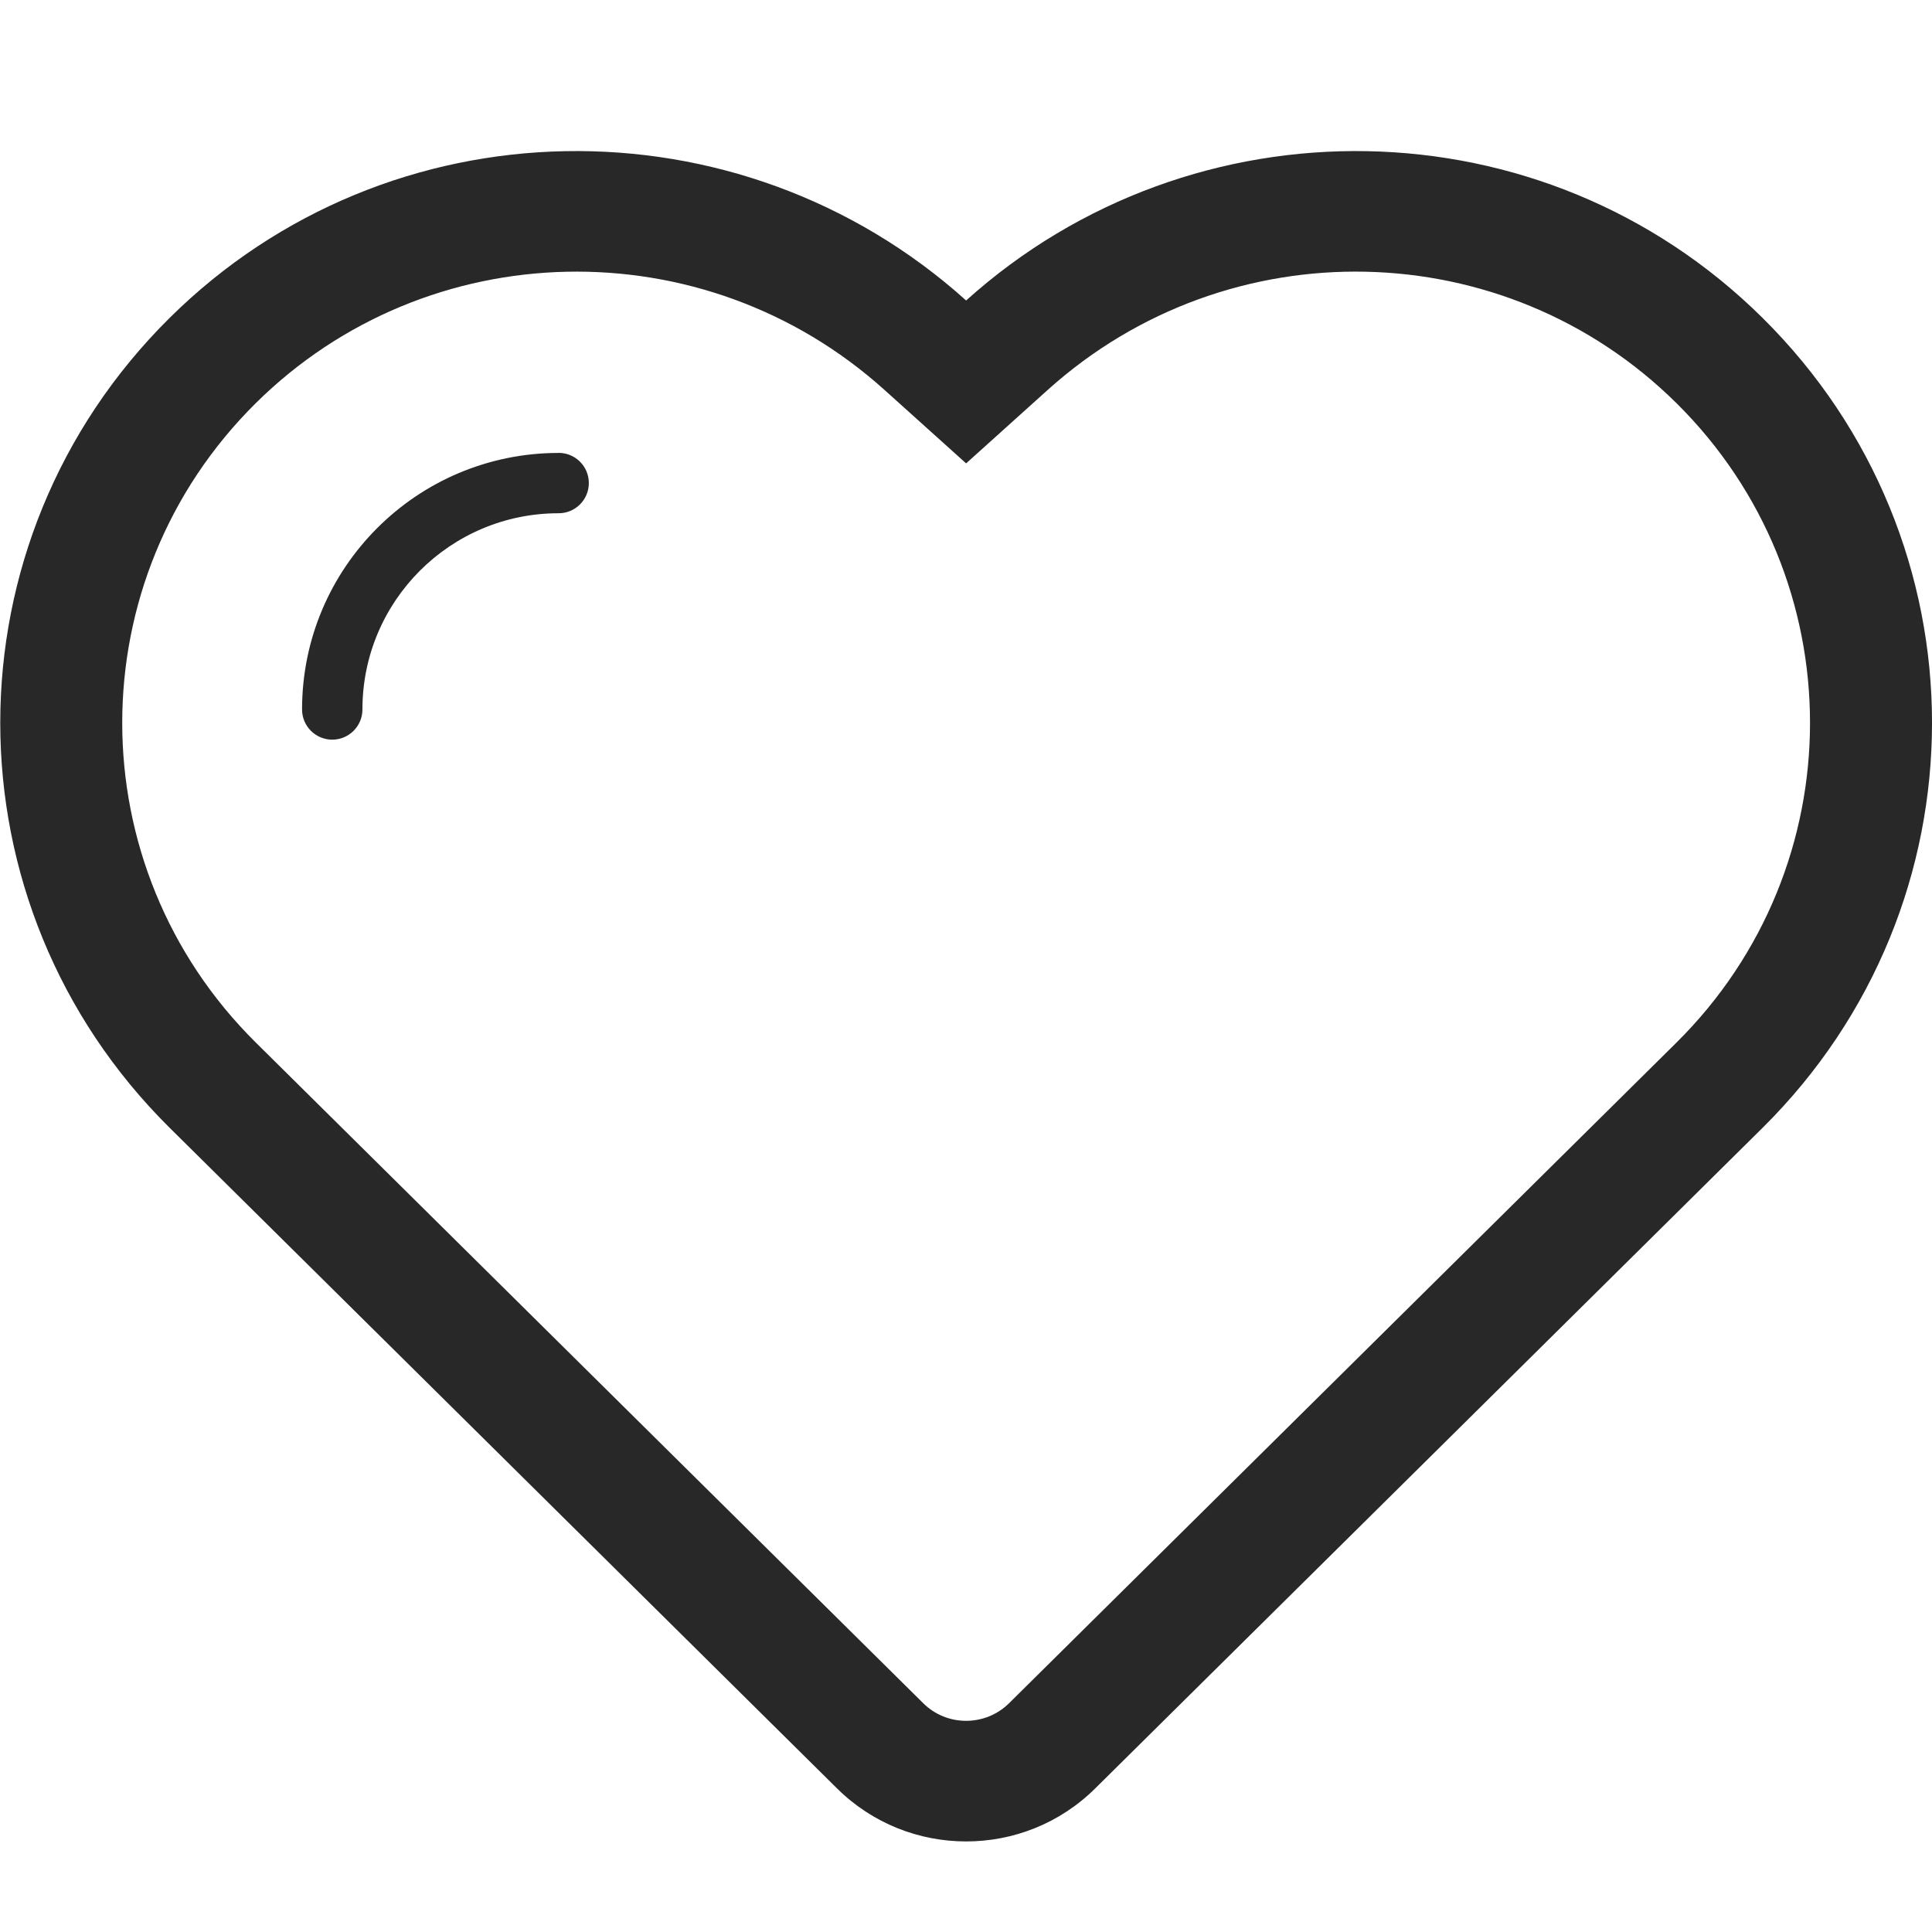
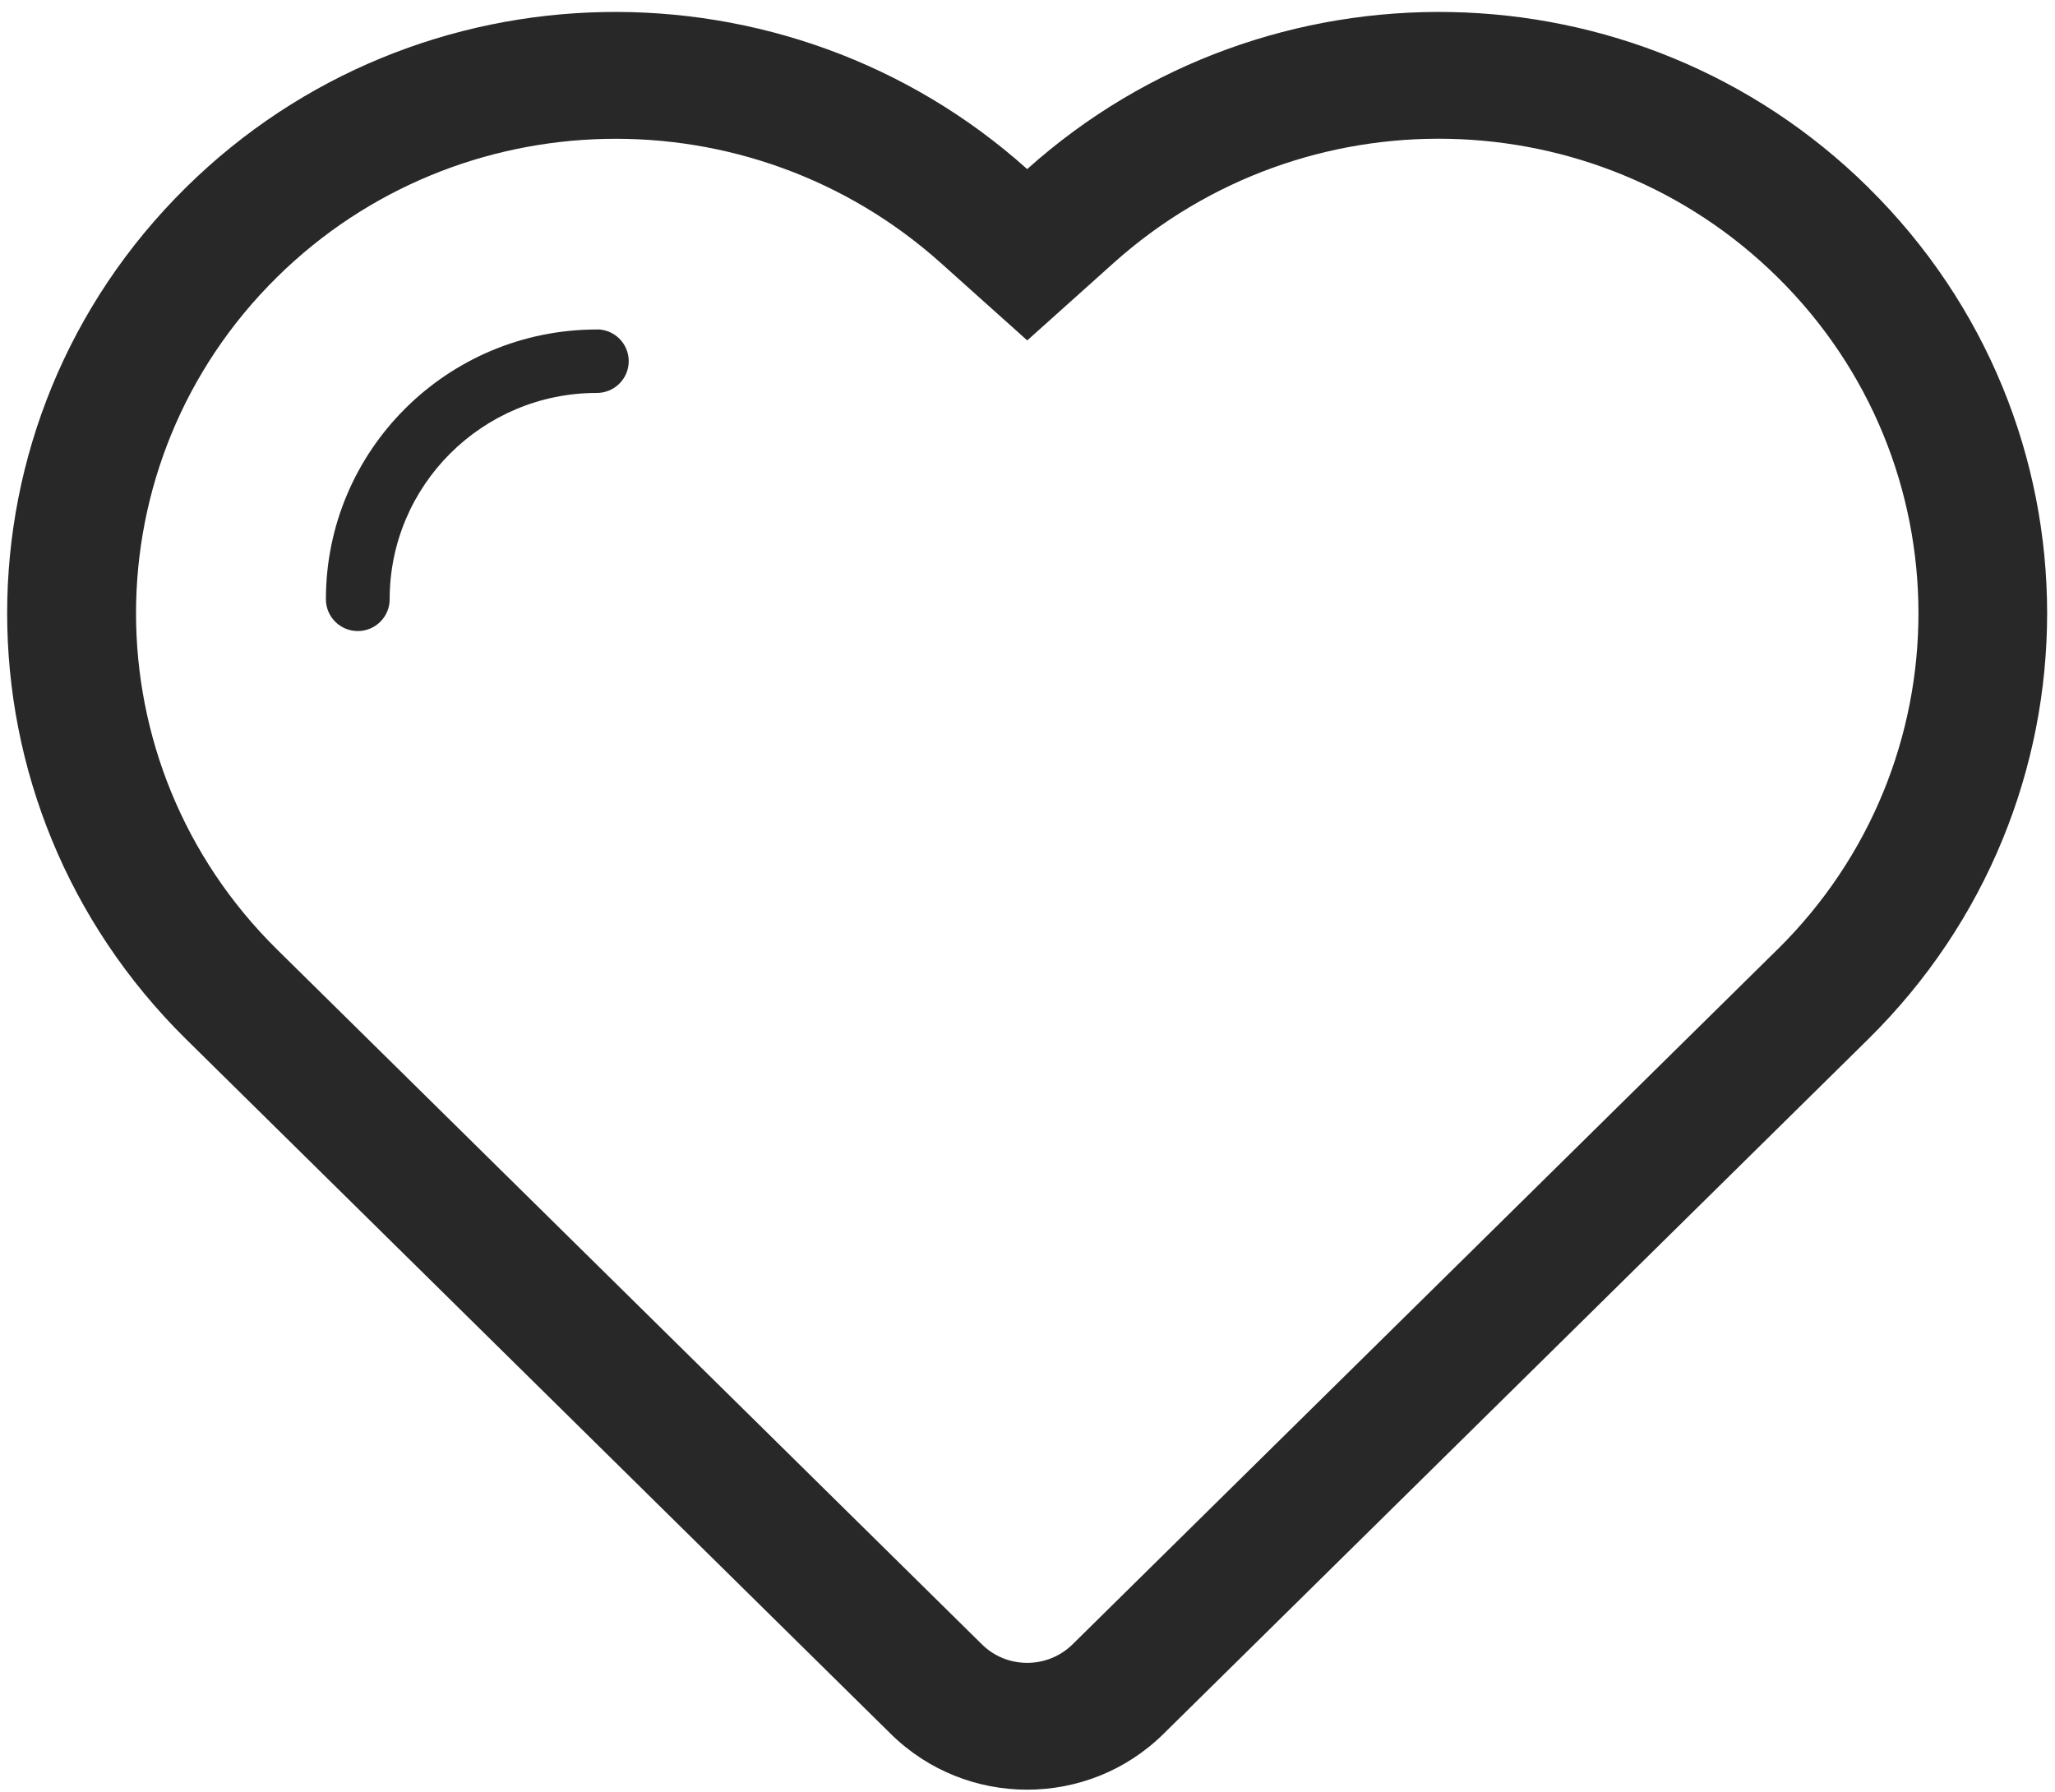
- <svg xmlns="http://www.w3.org/2000/svg" version="1.1" viewBox="0 0 1024 1024">
-   <path fill="#282828" d="M934.176 168.48c-116.128-115.072-301.824-117.472-422.112-9.216-120.32-108.256-305.952-105.856-422.144 9.216-119.712 118.528-119.712 310.688 0 429.28 34.208 33.888 353.696 350.112 353.696 350.112 37.856 37.504 99.072 37.504 136.896 0 0 0 349.824-346.304 353.696-350.112 119.744-118.592 119.744-310.752-0.032-429.28zM888.576 552.576l-353.696 350.112c-12.576 12.512-33.088 12.512-45.6 0l-353.696-350.112c-94.4-93.44-94.4-245.472 0-338.912 91.008-90.080 237.312-93.248 333.088-7.104l43.392 39.040 43.36-39.040c95.808-86.144 242.112-83.008 333.12 7.104 94.4 93.408 94.4 245.44 0.032 338.912zM296.096 240.032c8.864 0 16 7.168 16 16s-7.168 16-16 16h-0.032c-57.408 0-103.968 46.56-103.968 103.968v0.032c0 8.832-7.168 16-16 16s-16-7.168-16-16v0c0-75.072 60.832-135.904 135.872-135.968 0.064 0 0.064-0.032 0.128-0.032z" />
+ <svg xmlns="http://www.w3.org/2000/svg" width="39" height="34" version="1.1">
+   <path stroke="null" id="svg_1" d="m35.455,3.556c-4.391,-4.333 -11.413,-4.424 -15.961,-0.347c-4.55,-4.077 -11.569,-3.986 -15.963,0.347c-4.527,4.463 -4.527,11.699 0,16.165c1.294,1.276 13.374,13.184 13.374,13.184c1.431,1.412 3.746,1.412 5.176,0c0,0 13.228,-13.04 13.374,-13.184c4.528,-4.466 4.528,-11.702 -0.001,-16.165zm-1.724,14.464l-13.374,13.184c-0.476,0.471 -1.251,0.471 -1.724,0l-13.374,-13.184c-3.57,-3.519 -3.57,-9.244 0,-12.762c3.441,-3.392 8.974,-3.511 12.595,-0.268l1.641,1.47l1.64,-1.47c3.623,-3.244 9.155,-3.126 12.596,0.268c3.57,3.517 3.57,9.242 0.001,12.762zm-22.404,-11.769c0.335,0 0.605,0.27 0.605,0.603s-0.271,0.603 -0.605,0.603l-0.001,0c-2.171,0 -3.931,1.753 -3.931,3.915l0,0.001c0,0.333 -0.271,0.603 -0.605,0.603s-0.605,-0.27 -0.605,-0.603l0,0c0,-2.827 2.3,-5.118 5.138,-5.12c0.002,0 0.002,-0.001 0.005,-0.001z" fill="#282828" />
</svg>
